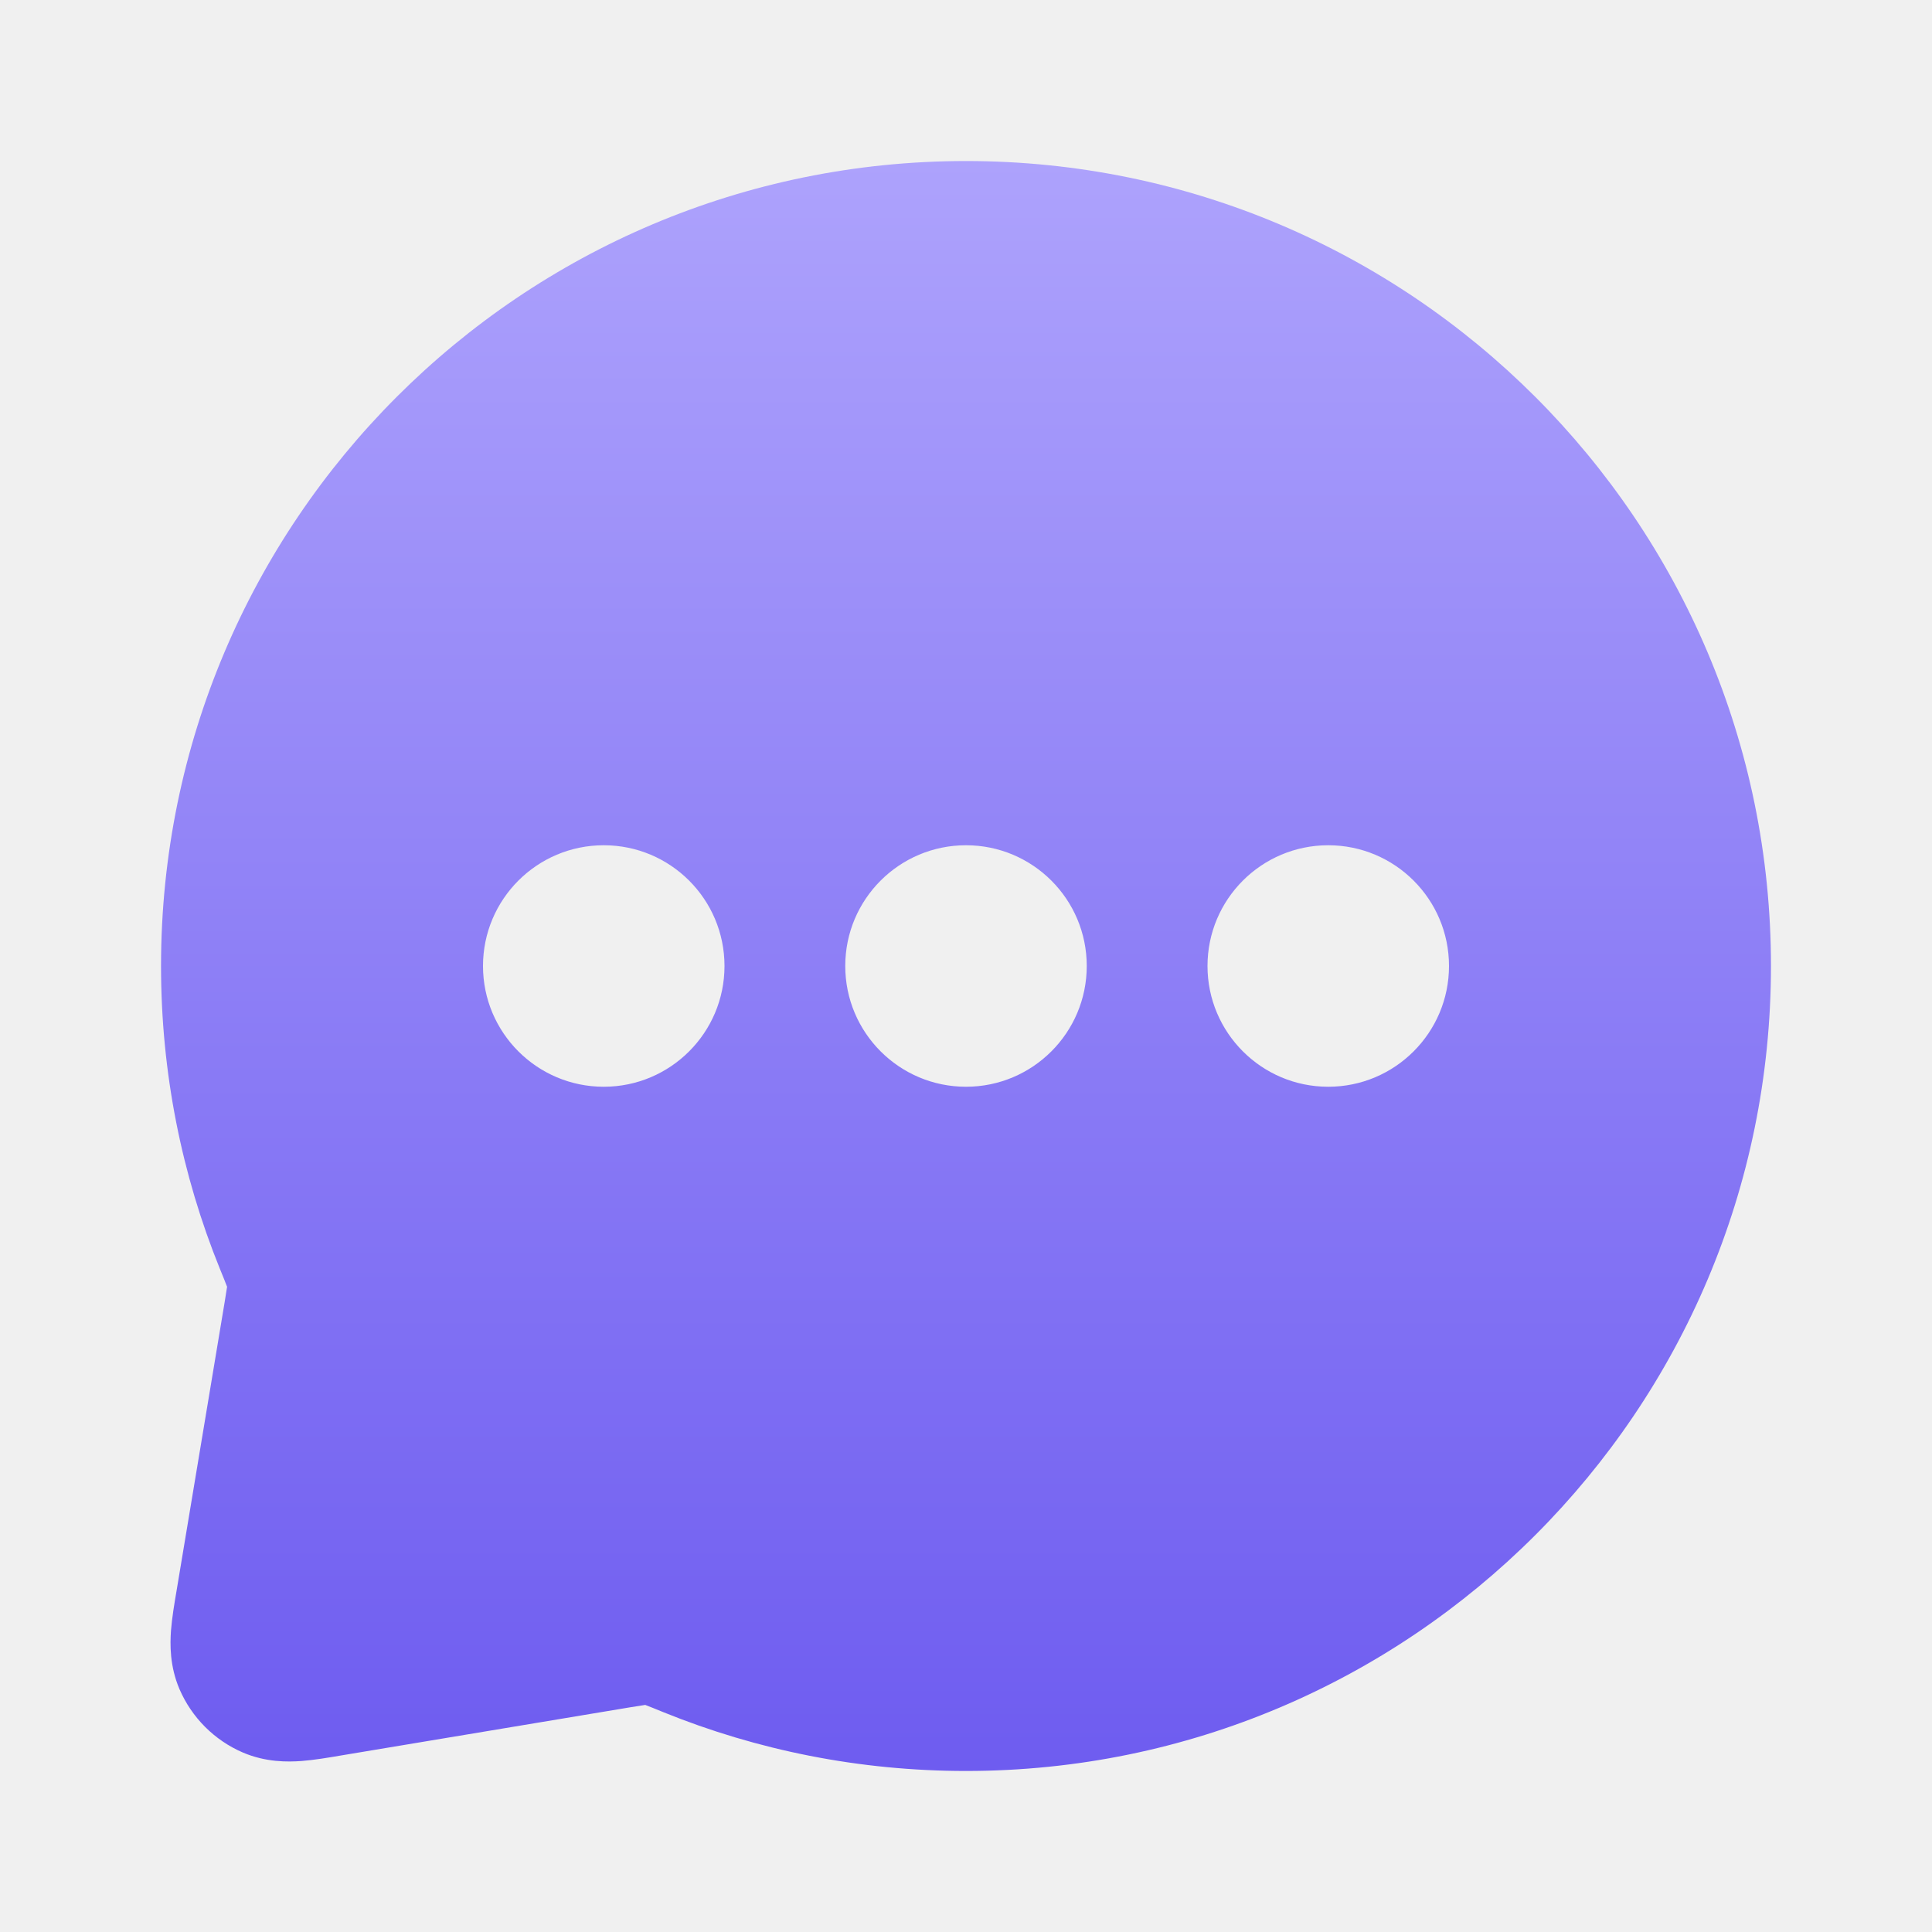
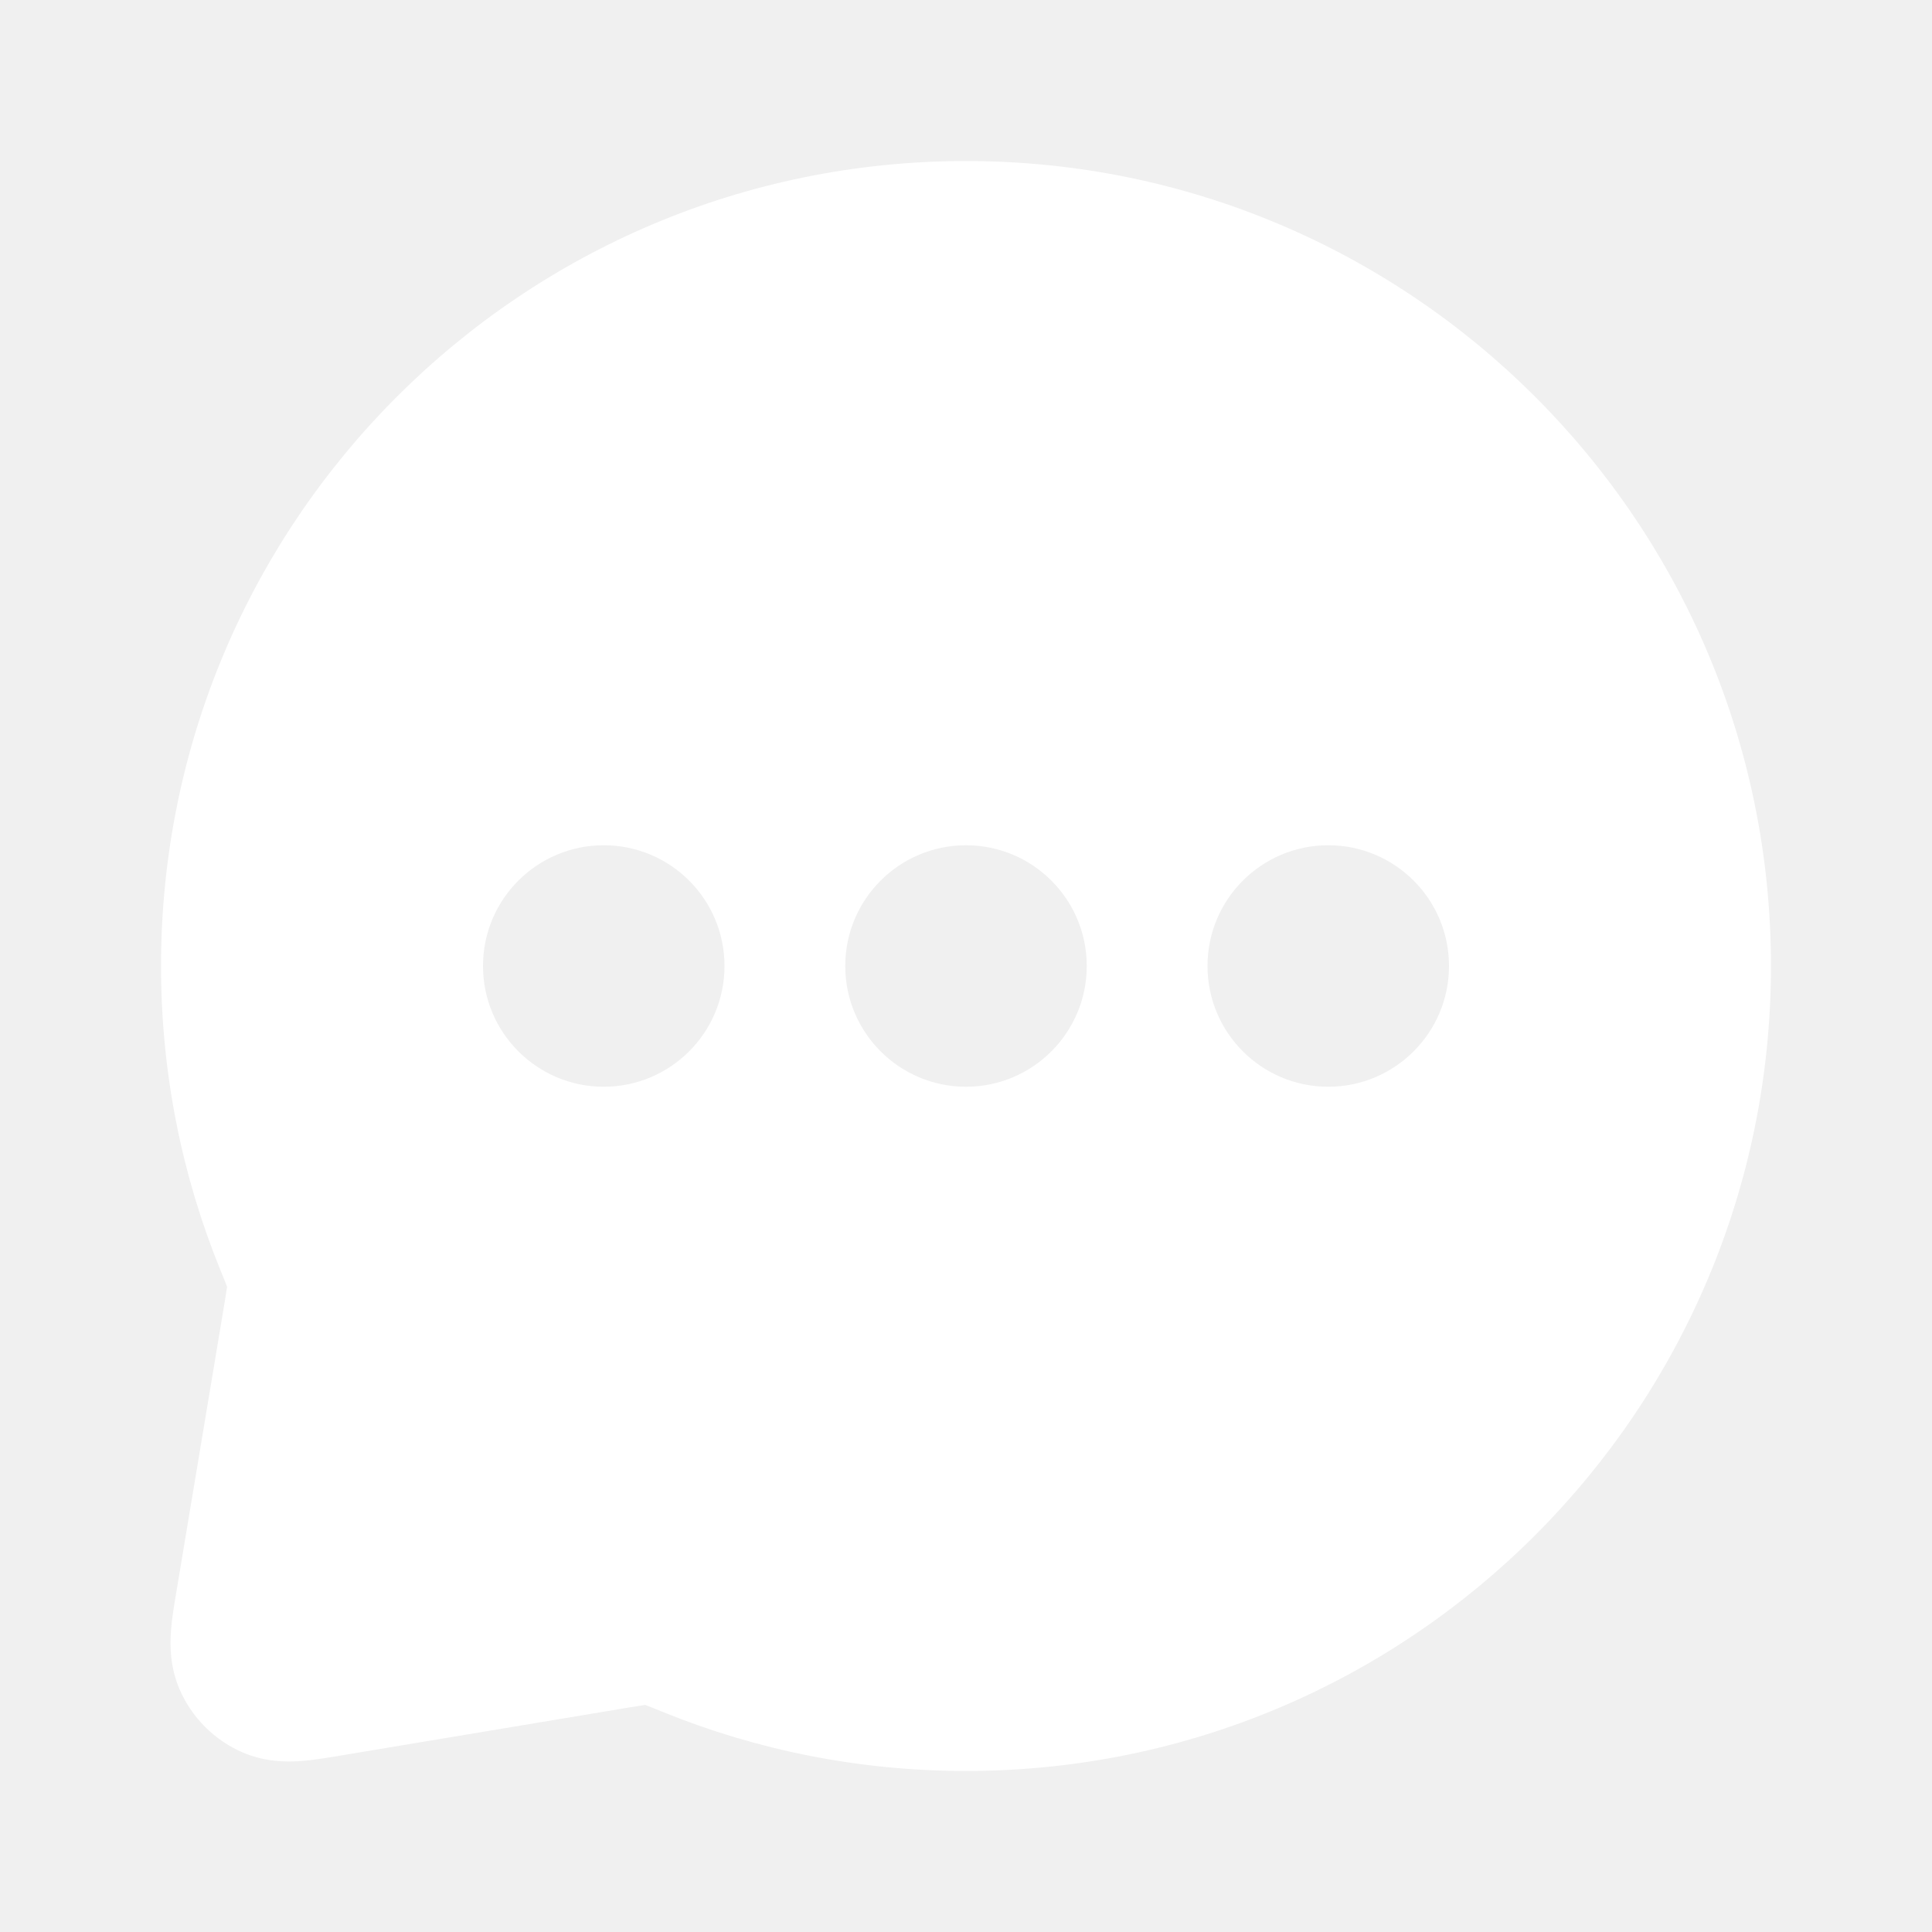
<svg xmlns="http://www.w3.org/2000/svg" width="20" height="20" viewBox="0 0 20 20" fill="none">
  <g id="message-dots-circle">
-     <path id="Solid" fill-rule="evenodd" clip-rule="evenodd" d="M10 1.667C5.398 1.667 1.667 5.397 1.667 10C1.667 11.107 1.883 12.165 2.276 13.134C2.312 13.221 2.332 13.272 2.346 13.309L2.351 13.321L2.35 13.325C2.346 13.355 2.339 13.397 2.326 13.477L1.828 16.466C1.805 16.6 1.78 16.75 1.77 16.88C1.76 17.022 1.756 17.247 1.858 17.486C1.985 17.78 2.219 18.015 2.514 18.142C2.753 18.244 2.978 18.24 3.12 18.23C3.25 18.22 3.4 18.195 3.534 18.172L6.523 17.674C6.603 17.661 6.645 17.654 6.675 17.65L6.679 17.649L6.691 17.654C6.728 17.668 6.779 17.688 6.866 17.724C7.835 18.117 8.893 18.333 10 18.333C14.602 18.333 18.333 14.602 18.333 10C18.333 5.397 14.602 1.667 10 1.667ZM5 10C5 9.309 5.56 8.75 6.25 8.75C6.94 8.75 7.5 9.309 7.5 10C7.5 10.69 6.94 11.25 6.25 11.25C5.56 11.25 5 10.69 5 10ZM8.75 10C8.75 9.309 9.31 8.75 10 8.75C10.69 8.75 11.25 9.309 11.25 10C11.25 10.69 10.69 11.25 10 11.25C9.31 11.25 8.75 10.69 8.75 10ZM13.75 8.75C13.06 8.75 12.5 9.309 12.5 10C12.5 10.69 13.06 11.25 13.75 11.25C14.44 11.25 15 10.69 15 10C15 9.309 14.44 8.75 13.75 8.75Z" fill="url(#paint0_linear_421_6550)" />
+     <path id="Solid" fill-rule="evenodd" clip-rule="evenodd" d="M10 1.667C5.398 1.667 1.667 5.397 1.667 10C1.667 11.107 1.883 12.165 2.276 13.134C2.312 13.221 2.332 13.272 2.346 13.309L2.351 13.321L2.35 13.325C2.346 13.355 2.339 13.397 2.326 13.477L1.828 16.466C1.805 16.6 1.78 16.75 1.77 16.88C1.76 17.022 1.756 17.247 1.858 17.486C1.985 17.78 2.219 18.015 2.514 18.142C2.753 18.244 2.978 18.24 3.12 18.23C3.25 18.22 3.4 18.195 3.534 18.172L6.523 17.674C6.603 17.661 6.645 17.654 6.675 17.65L6.679 17.649L6.691 17.654C6.728 17.668 6.779 17.688 6.866 17.724C7.835 18.117 8.893 18.333 10 18.333C14.602 18.333 18.333 14.602 18.333 10C18.333 5.397 14.602 1.667 10 1.667ZM5 10C5 9.309 5.56 8.75 6.25 8.75C6.94 8.75 7.5 9.309 7.5 10C7.5 10.69 6.94 11.25 6.25 11.25C5.56 11.25 5 10.69 5 10ZM8.75 10C8.75 9.309 9.31 8.75 10 8.75C10.69 8.75 11.25 9.309 11.25 10C11.25 10.69 10.69 11.25 10 11.25C9.31 11.25 8.75 10.69 8.75 10ZM13.75 8.75C13.06 8.75 12.5 9.309 12.5 10C12.5 10.69 13.06 11.25 13.75 11.25C14.44 11.25 15 10.69 15 10C15 9.309 14.44 8.75 13.75 8.75Z" fill="#fff" />
  </g>
-   <defs>
-     <linearGradient id="paint0_linear_421_6550" x1="10" y1="1.667" x2="10" y2="18.333" gradientUnits="userSpaceOnUse">
-       <stop stop-color="#ADA2FC" />
-       <stop offset="1" stop-color="#6E5CF0" />
-     </linearGradient>
-   </defs>
</svg>
